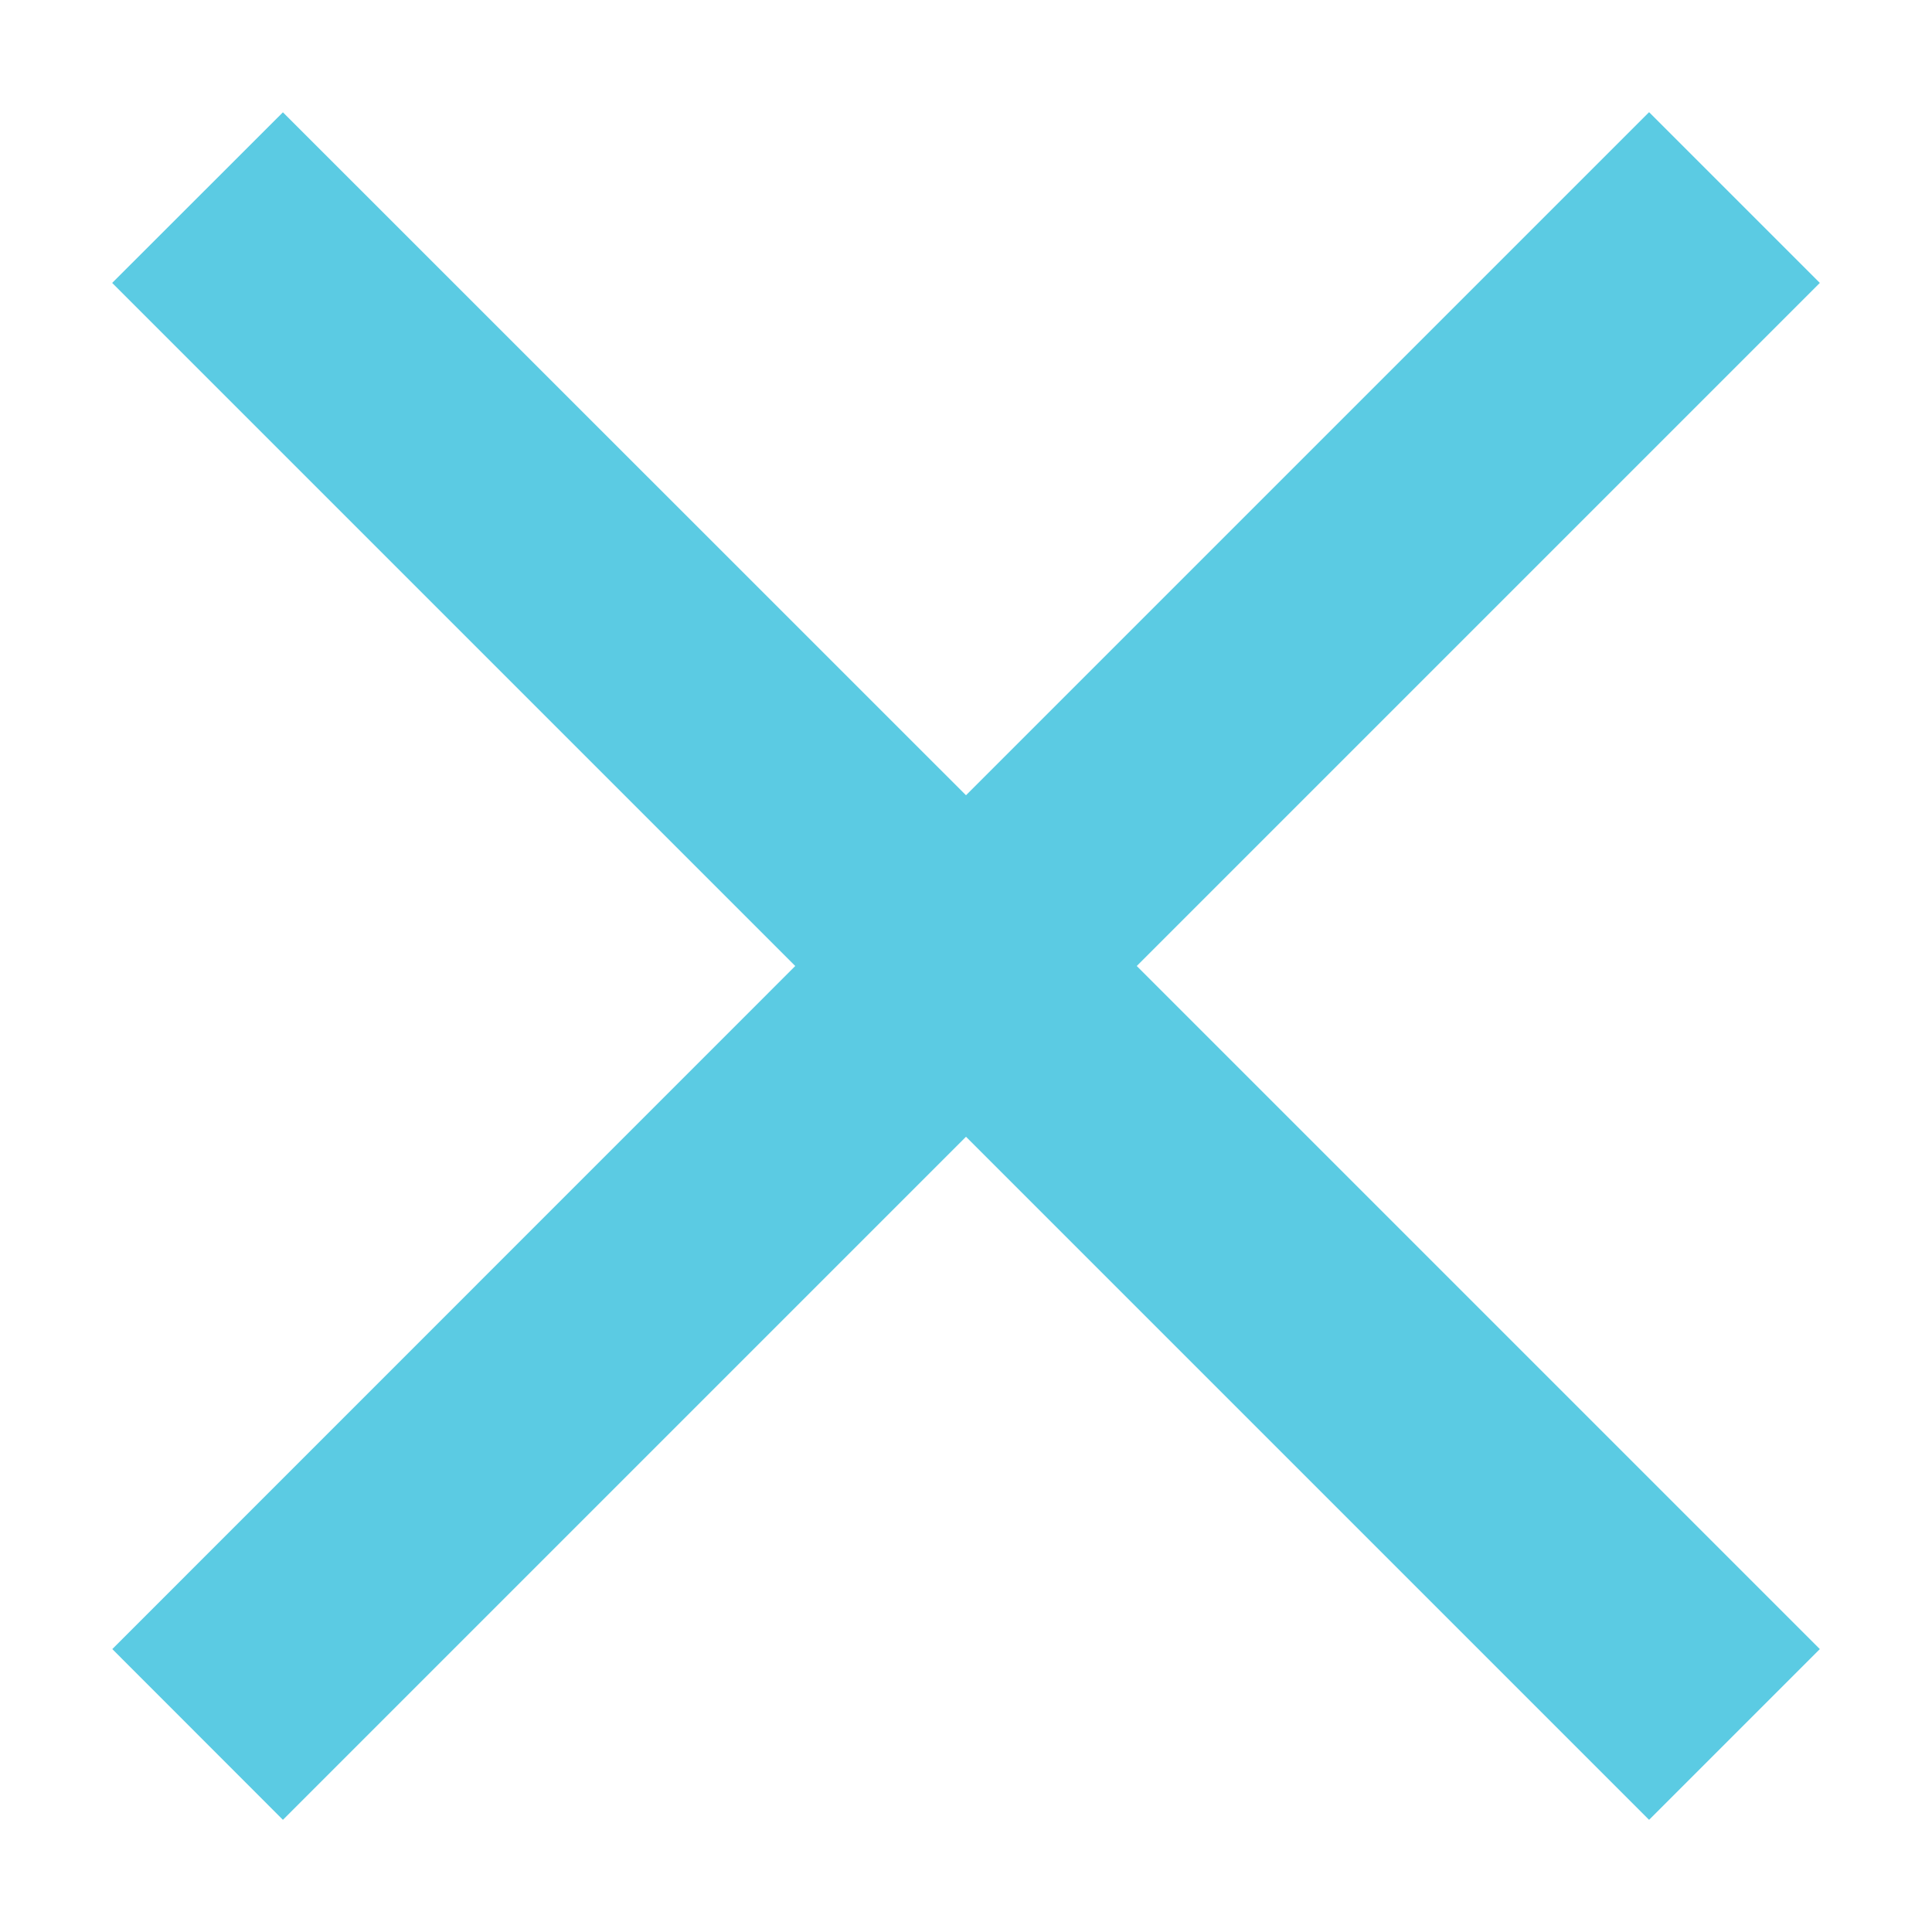
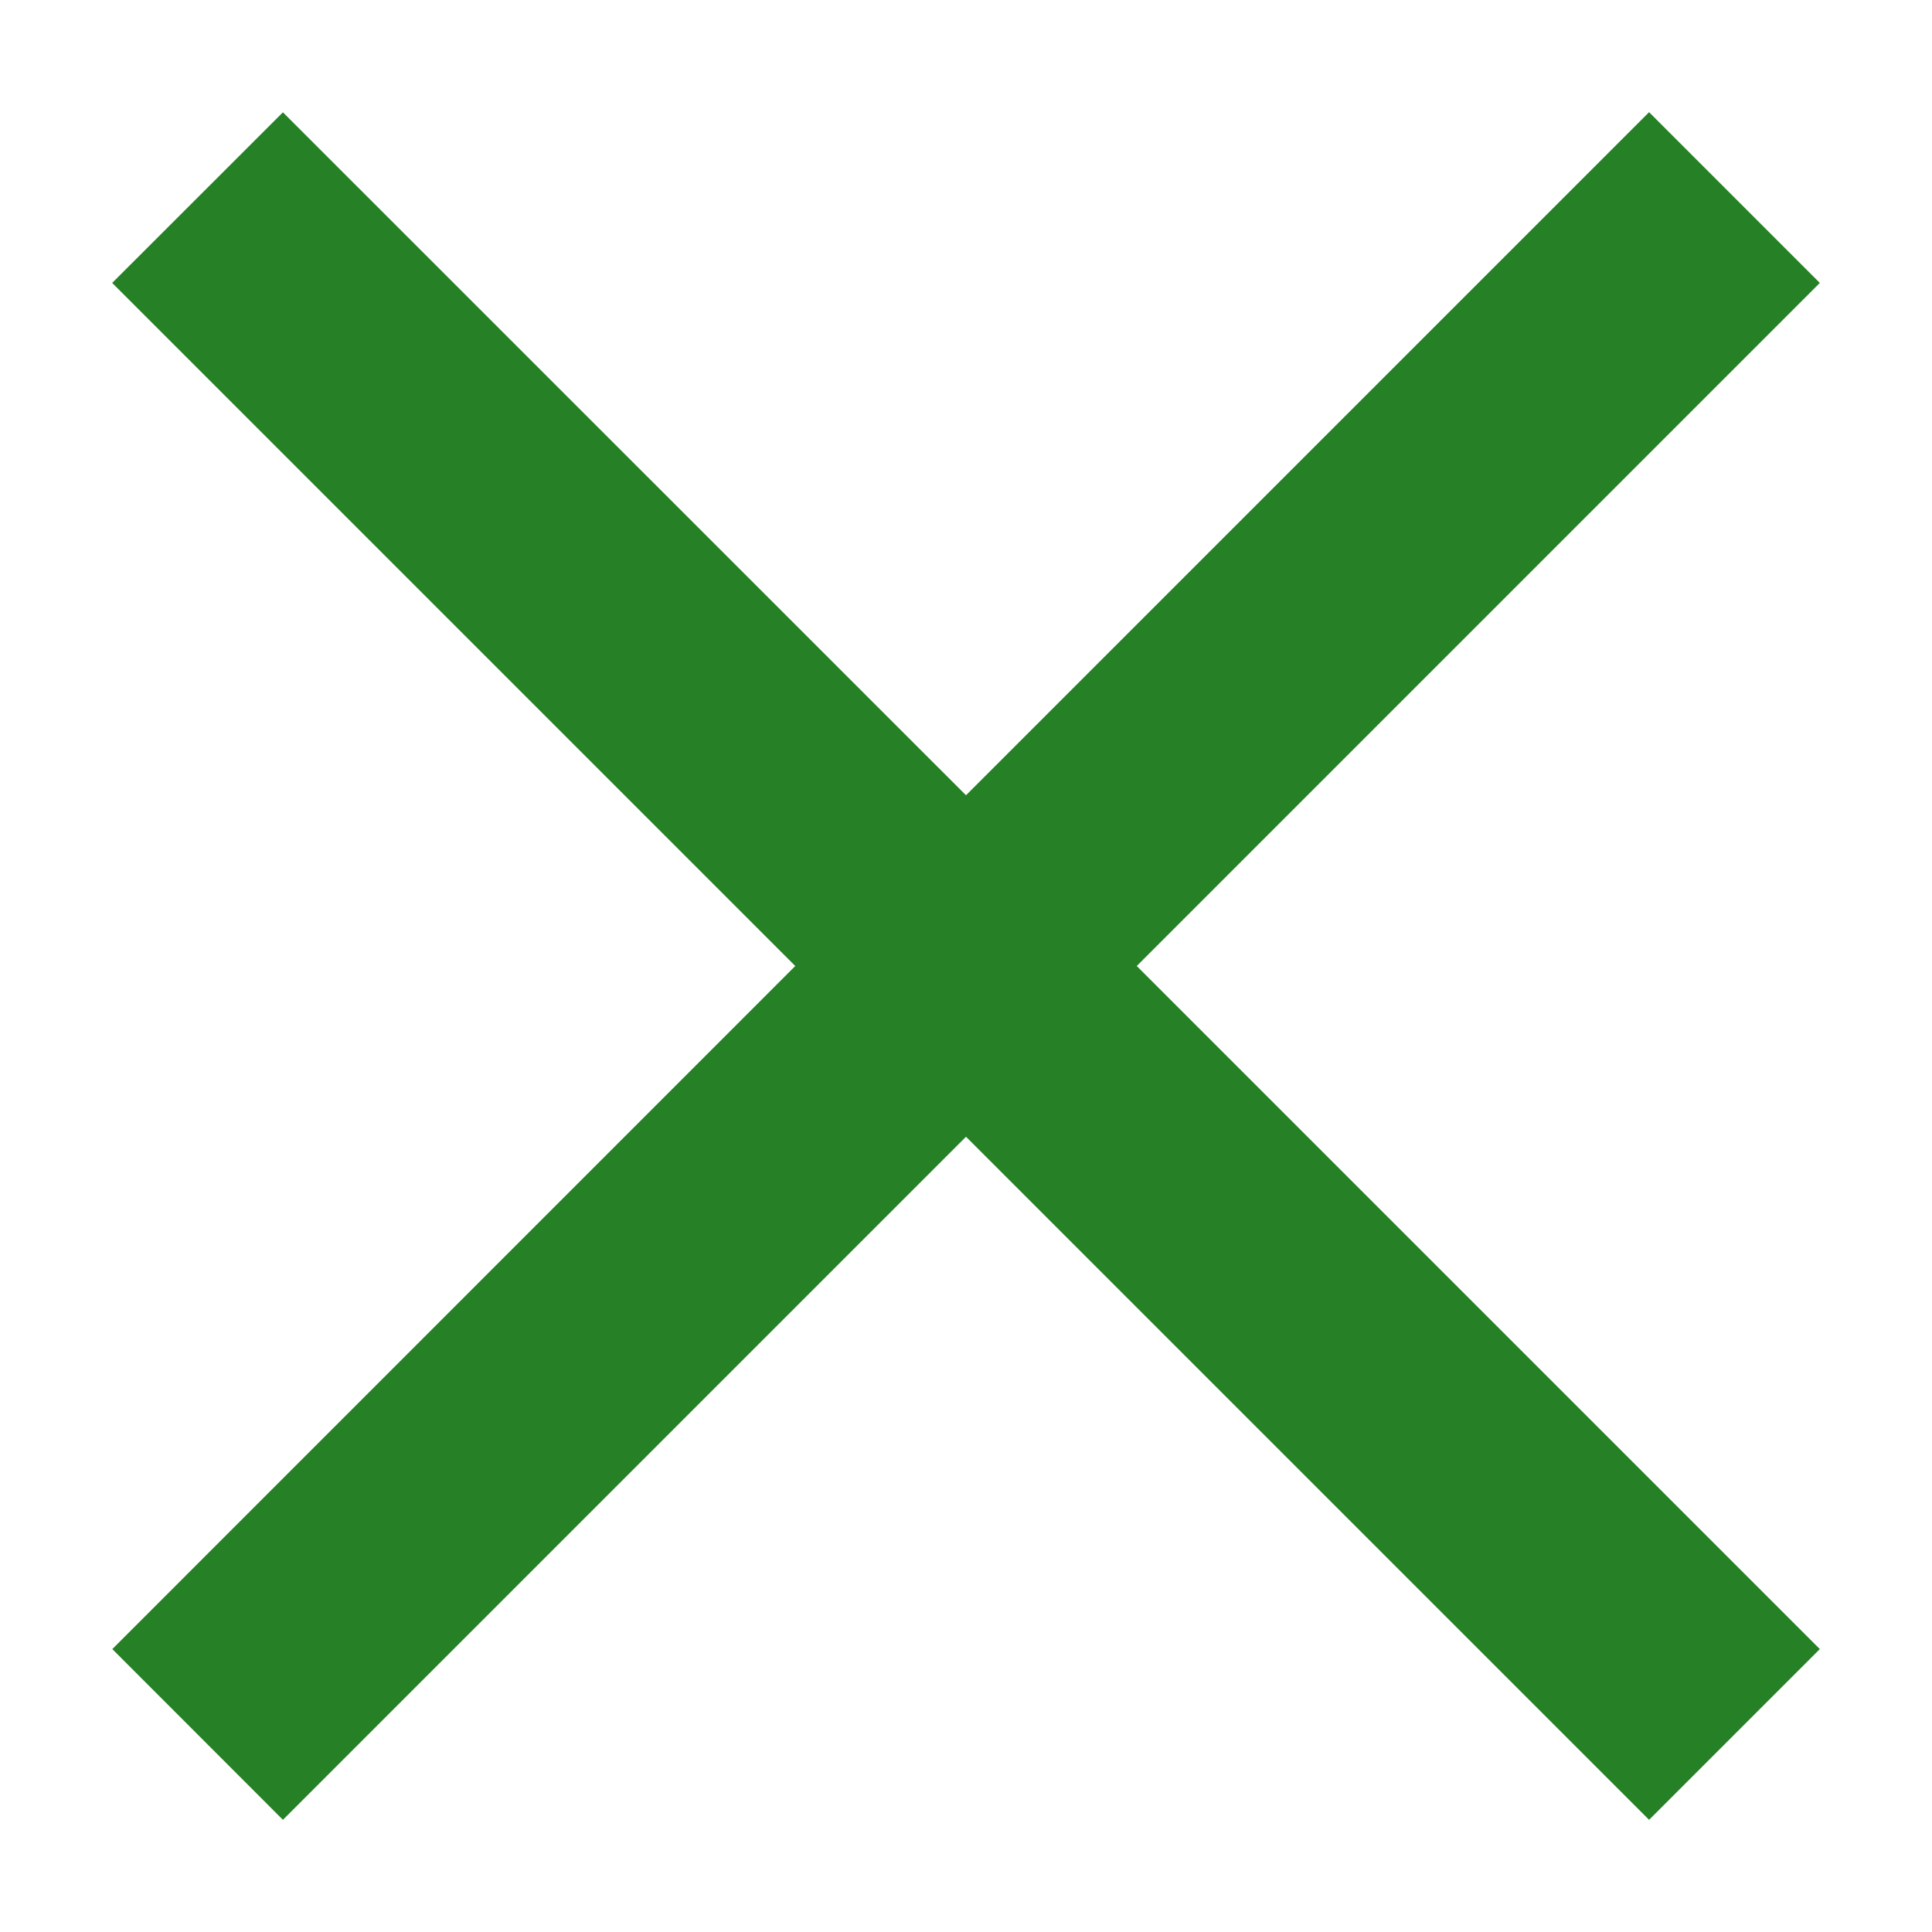
<svg xmlns="http://www.w3.org/2000/svg" width="16" height="16" viewBox="0 0 16 16">
-   <path d="M8 9.414l-5.657 5.657L.93 13.657 6.586 8 .929 2.343 2.343.93 8 6.586 13.657.929l1.414 1.414L9.414 8l5.657 5.657-1.414 1.414L8 9.414z" fill="#5BCBE3" fill-rule="evenodd" />
+   <path d="M8 9.414l-5.657 5.657L.93 13.657 6.586 8 .929 2.343 2.343.93 8 6.586 13.657.929l1.414 1.414L9.414 8l5.657 5.657-1.414 1.414L8 9.414z" fill="#268126" fill-rule="evenodd" />
</svg>
